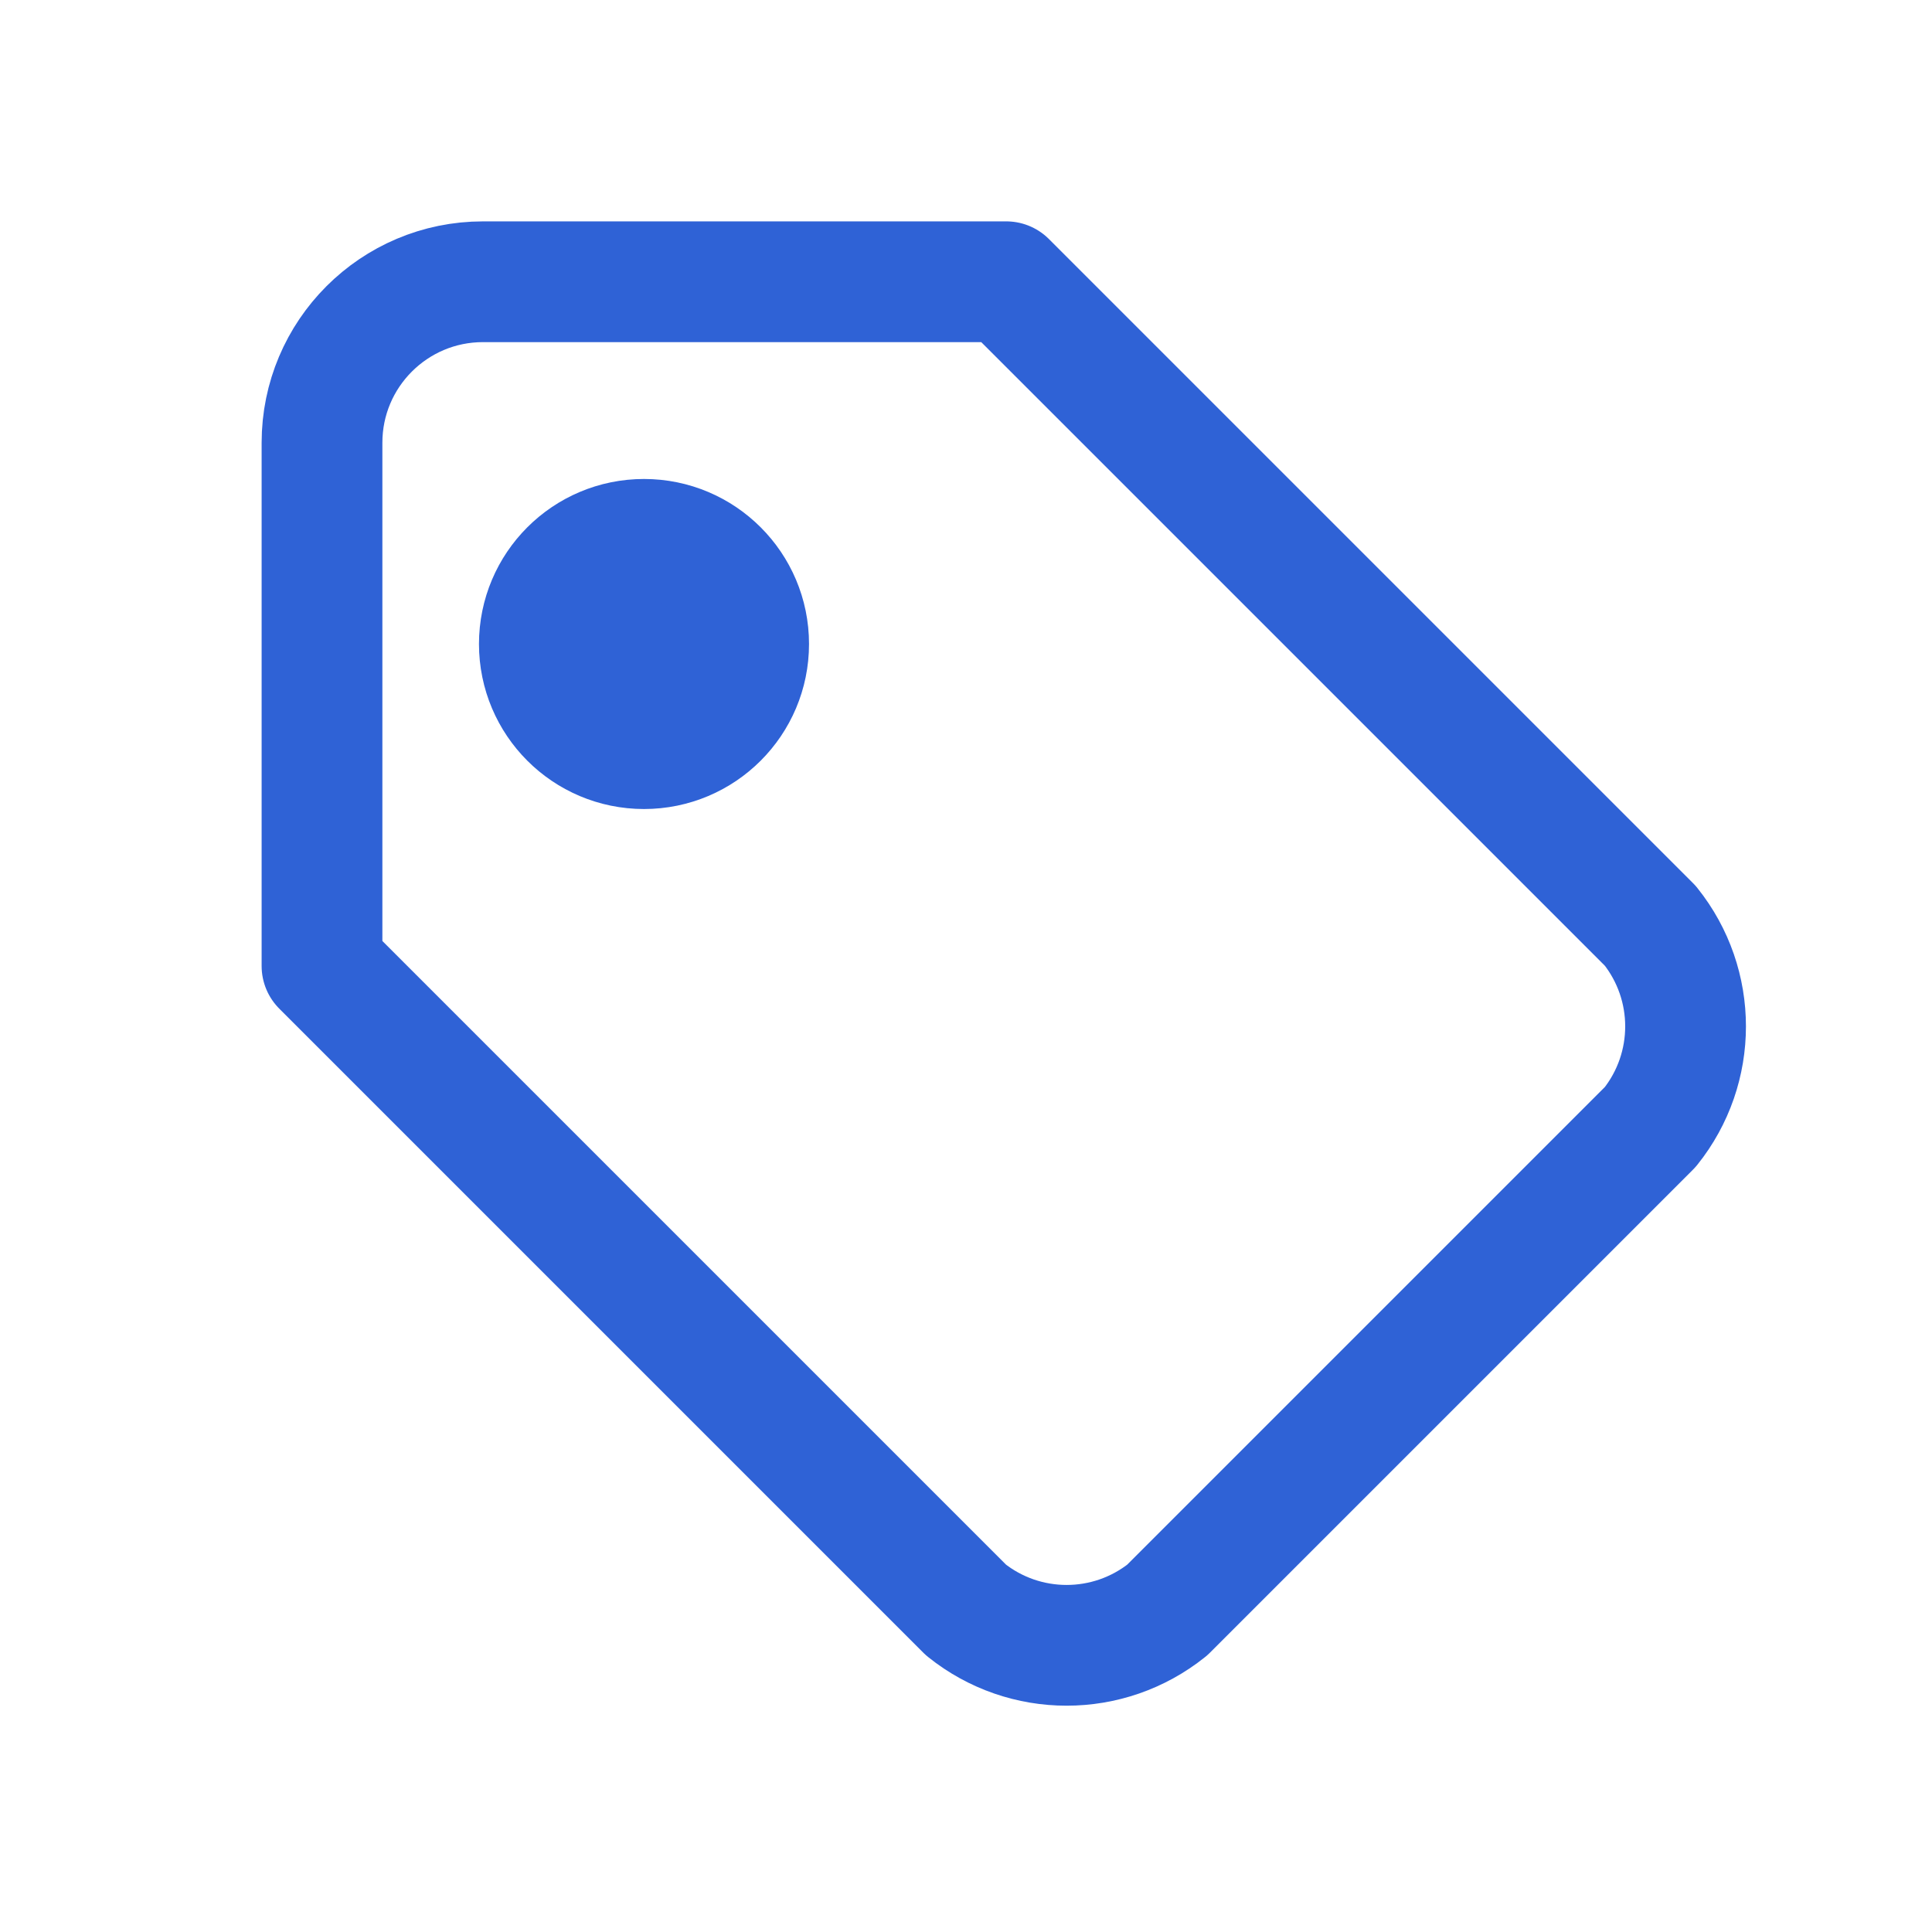
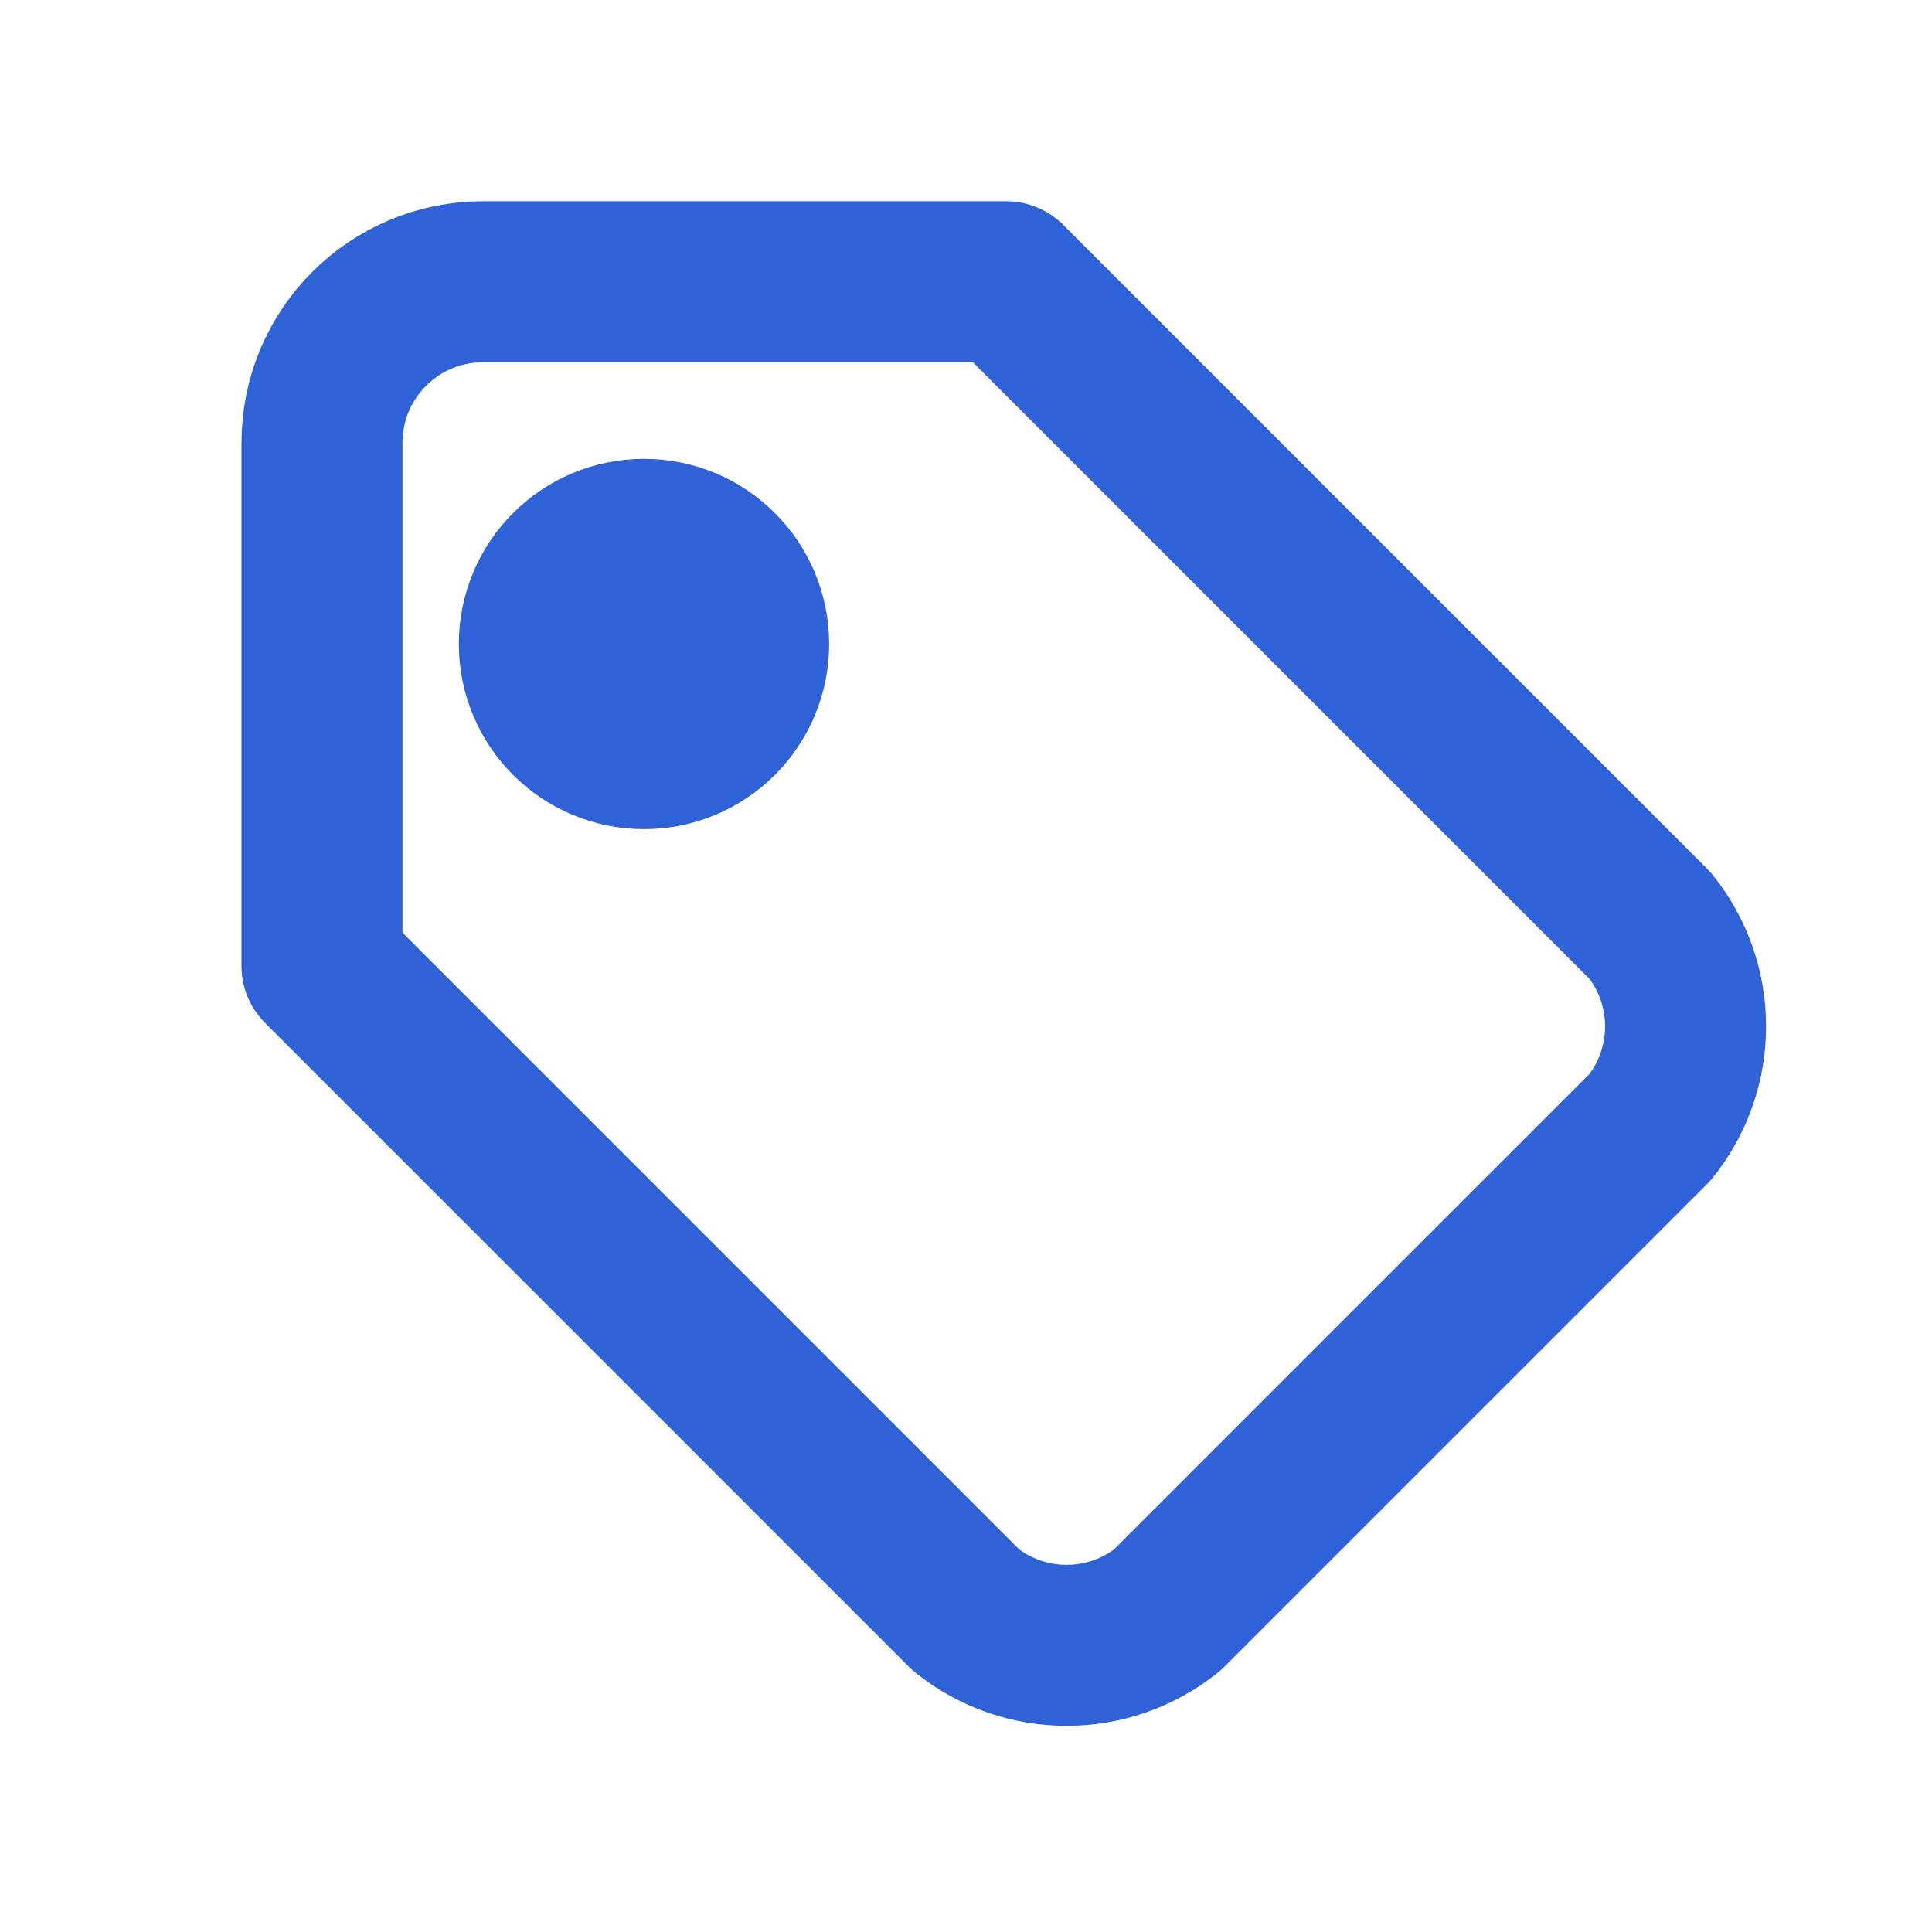
- <svg xmlns="http://www.w3.org/2000/svg" viewBox="0 0 48 48" fill="none" stroke="#2f62d6" stroke-width="3" stroke-linecap="round" stroke-linejoin="round">
+ <svg xmlns="http://www.w3.org/2000/svg" viewBox="0 0 48 48" fill="none" stroke="#2f62d6" stroke-width="4" stroke-linecap="round" stroke-linejoin="round">
  <path d="M41 23 L25 7 H12 a4 4 0 0 0 -4 4 V24 L24 40 a4 4 0 0 0 5 0 L41 28 a4 4 0 0 0 0 -5 Z" />
  <circle cx="16" cy="16" r="2.6" fill="#2f62d6" />
</svg>
